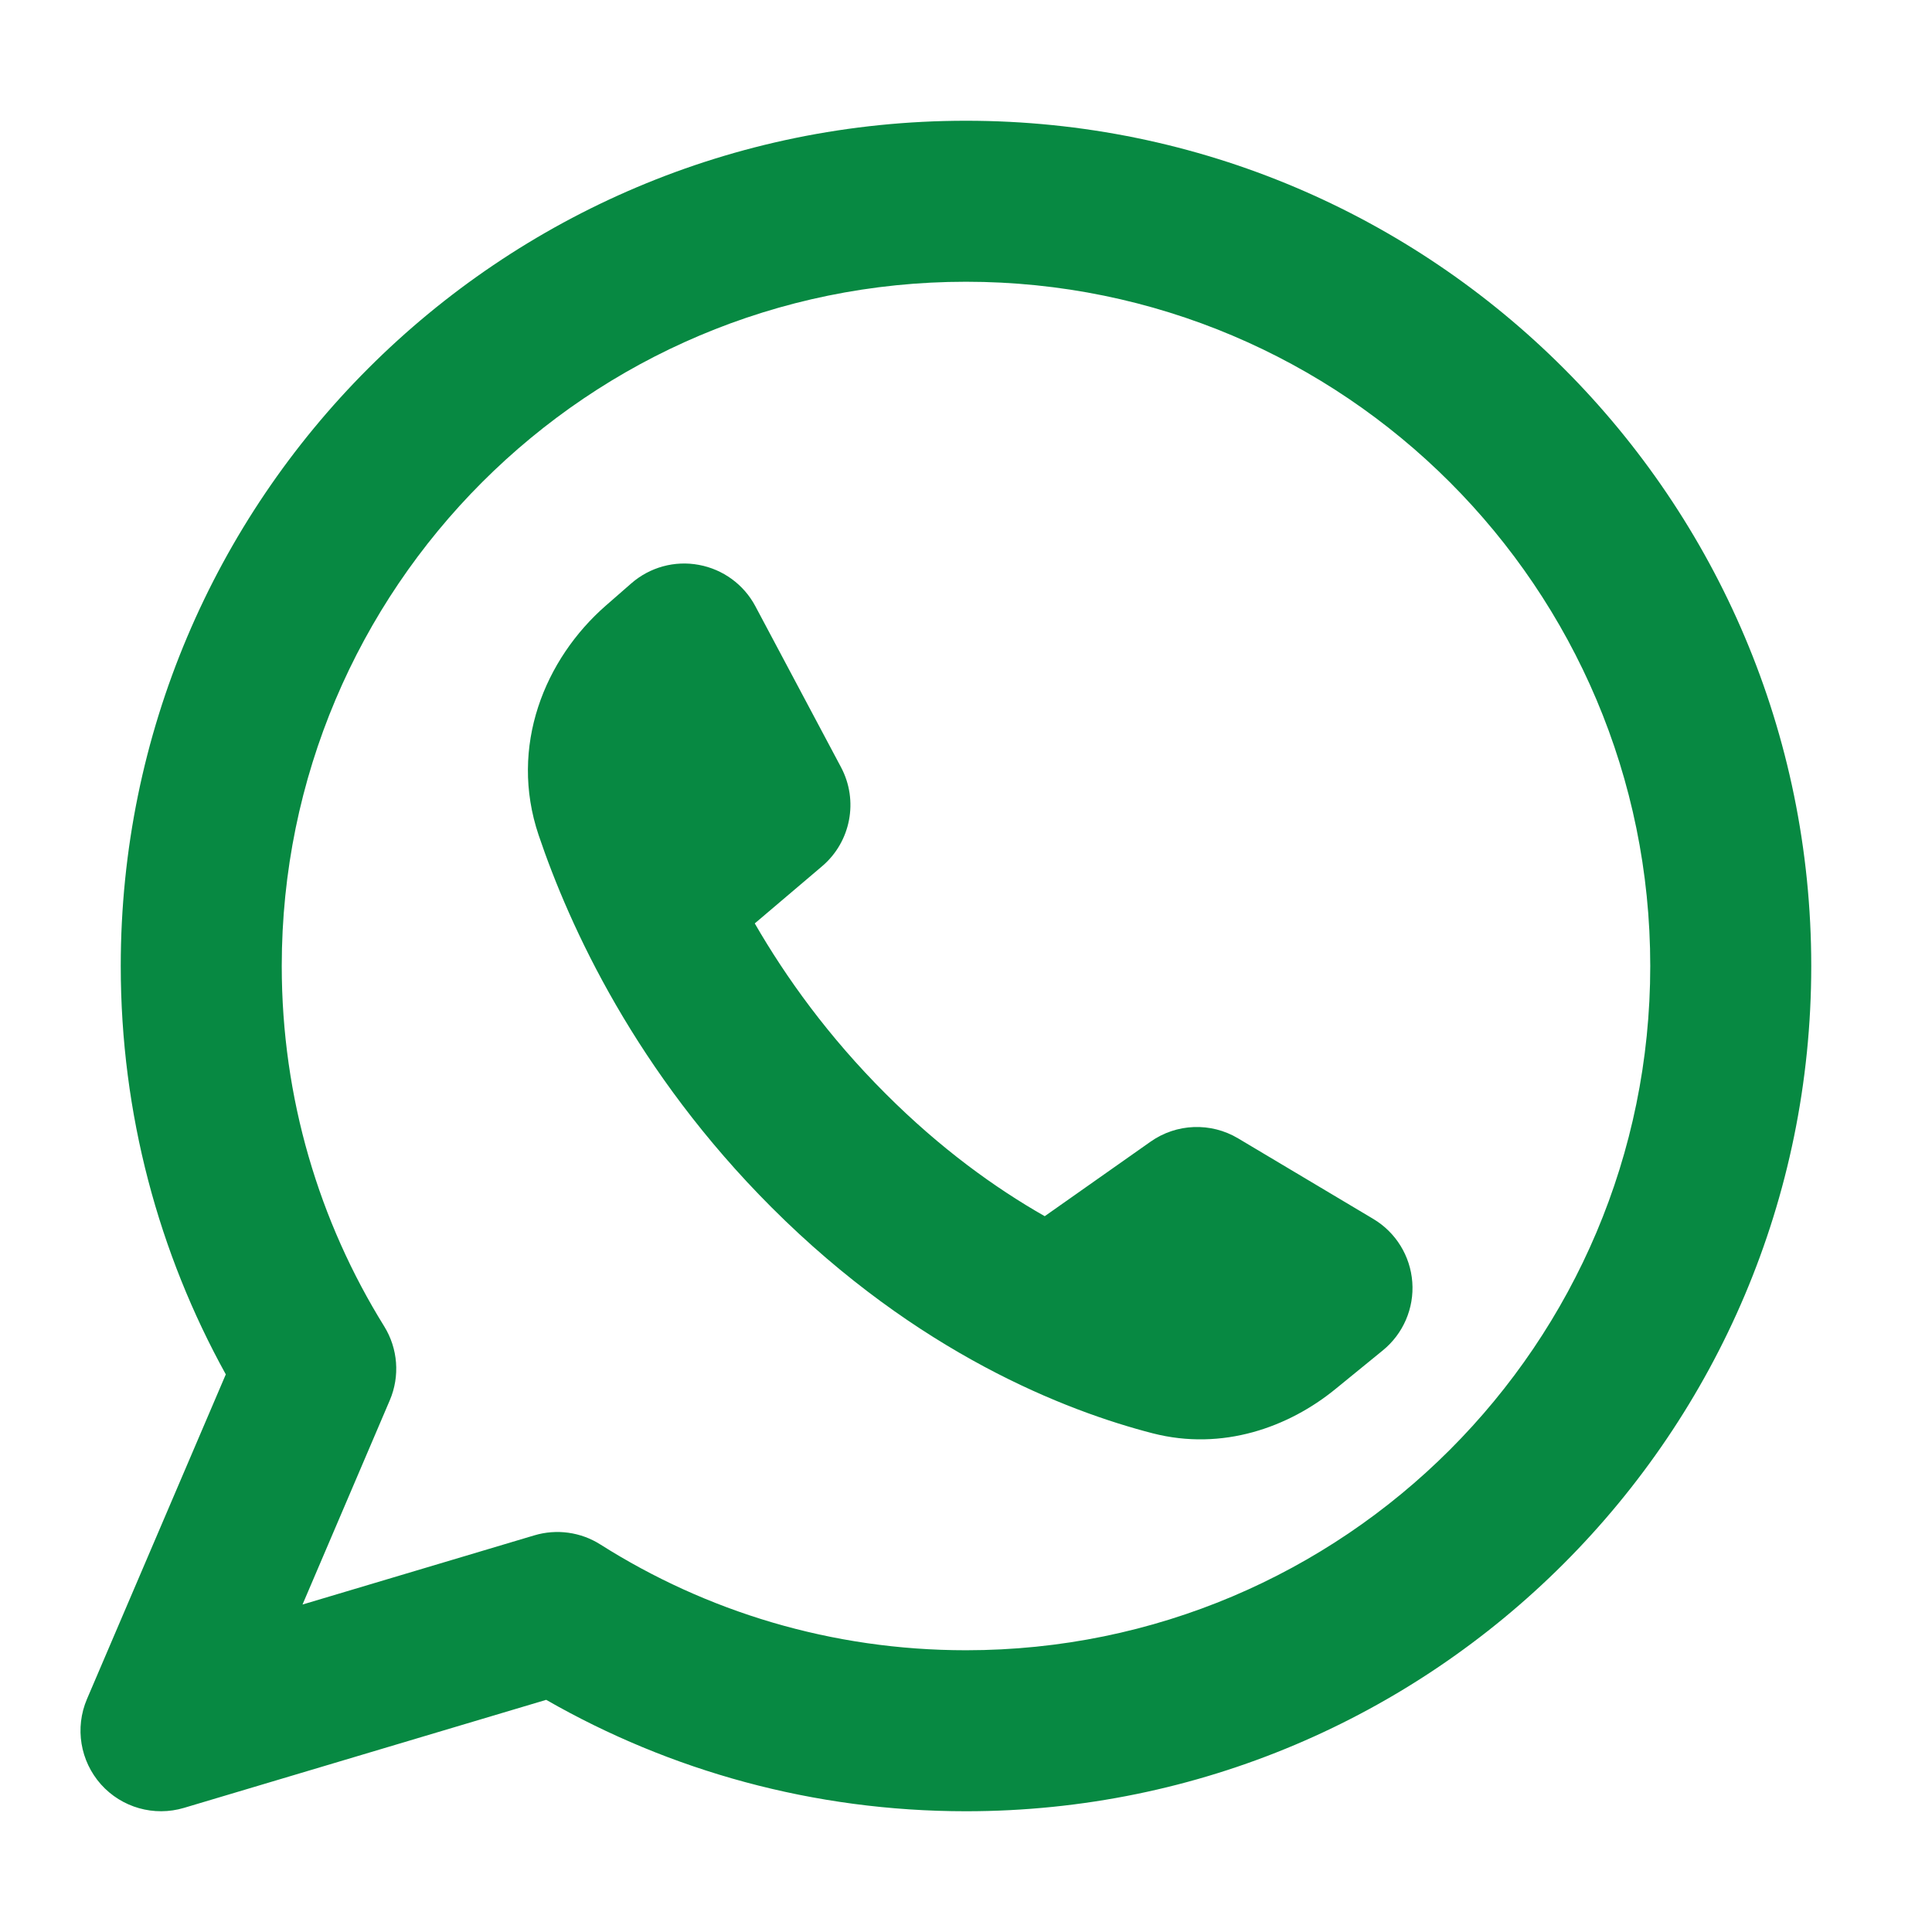
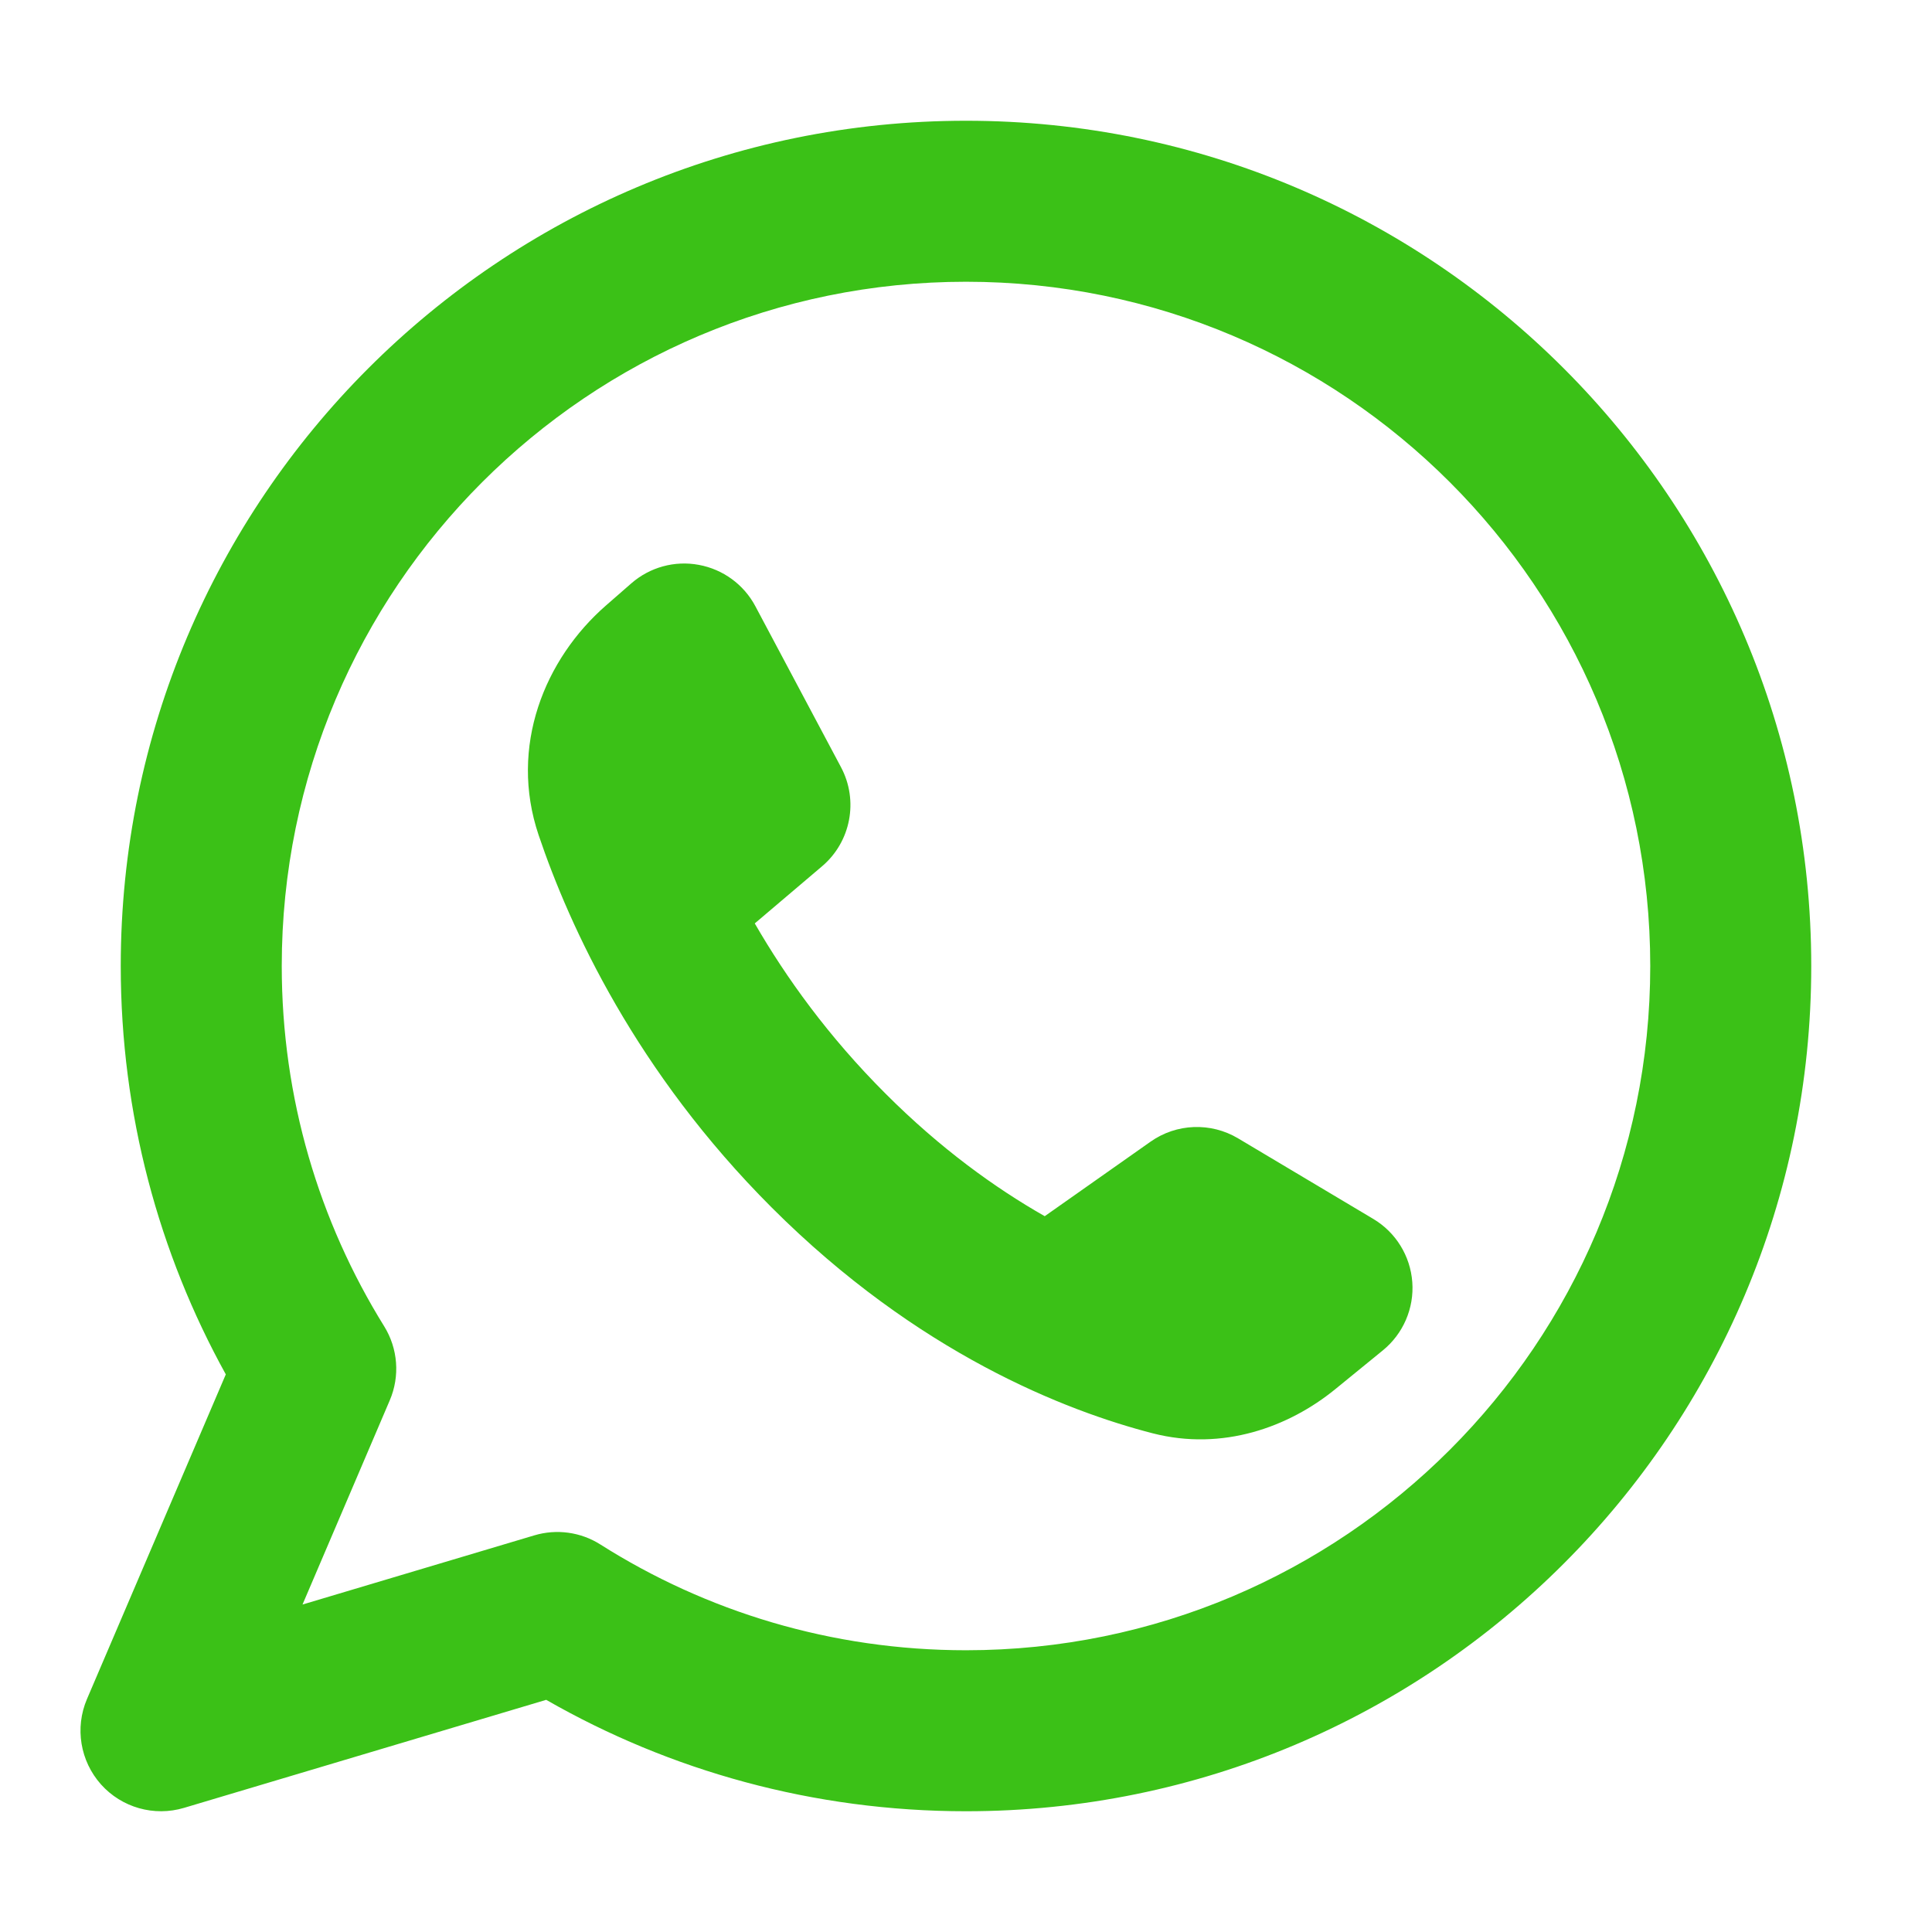
<svg xmlns="http://www.w3.org/2000/svg" width="800px" height="800px" viewBox="0 0 24 24" fill="none">
-   <path fill-rule="evenodd" clip-rule="evenodd" d="M3.5 12C3.5 7.306 7.306 3.5 12 3.5C16.694 3.5 20.5 7.306 20.5 12C20.5 16.694 16.694 20.5 12 20.5C10.328 20.5 8.771 20.018 7.458 19.186C7.214 19.031 6.914 18.99 6.637 19.073L3.758 19.932L4.842 17.395C4.97 17.096 4.944 16.752 4.772 16.475C3.966 15.176 3.5 13.644 3.5 12ZM12 1.5C6.201 1.5 1.5 6.201 1.5 12C1.5 13.838 1.973 15.568 2.805 17.073L1.08 21.107C0.928 21.464 0.996 21.876 1.254 22.166C1.512 22.455 1.914 22.569 2.286 22.458L6.785 21.116C8.322 21.997 10.104 22.5 12 22.5C17.799 22.5 22.5 17.799 22.5 12C22.5 6.201 17.799 1.5 12 1.5ZM14.293 14.182L12.978 15.108C12.363 14.758 11.682 14.268 11 13.585C10.29 12.876 9.764 12.143 9.376 11.471L10.211 10.762C10.57 10.458 10.668 9.945 10.447 9.53L9.383 7.53C9.24 7.261 8.981 7.072 8.681 7.017C8.381 6.961 8.072 7.046 7.842 7.247L7.527 7.522C6.768 8.184 6.319 9.272 6.691 10.374C7.077 11.516 7.9 13.314 9.586 15C11.399 16.813 13.241 17.527 14.319 17.805C15.187 18.028 16.008 17.729 16.587 17.257L17.178 16.775C17.431 16.569 17.568 16.252 17.544 15.927C17.52 15.601 17.339 15.308 17.058 15.141L15.38 14.141C15.041 13.939 14.615 13.955 14.293 14.182Z" fill="#078942" />
+   <path fill-rule="evenodd" clip-rule="evenodd" d="M3.5 12C3.5 7.306 7.306 3.5 12 3.5C16.694 3.5 20.5 7.306 20.5 12C20.5 16.694 16.694 20.5 12 20.5C10.328 20.5 8.771 20.018 7.458 19.186C7.214 19.031 6.914 18.99 6.637 19.073L3.758 19.932L4.842 17.395C4.97 17.096 4.944 16.752 4.772 16.475C3.966 15.176 3.5 13.644 3.5 12ZM12 1.5C6.201 1.5 1.5 6.201 1.5 12C1.5 13.838 1.973 15.568 2.805 17.073L1.08 21.107C0.928 21.464 0.996 21.876 1.254 22.166C1.512 22.455 1.914 22.569 2.286 22.458L6.785 21.116C8.322 21.997 10.104 22.5 12 22.5C17.799 22.5 22.5 17.799 22.5 12C22.5 6.201 17.799 1.5 12 1.5ZM14.293 14.182L12.978 15.108C12.363 14.758 11.682 14.268 11 13.585C10.29 12.876 9.764 12.143 9.376 11.471L10.211 10.762C10.57 10.458 10.668 9.945 10.447 9.53L9.383 7.53C9.24 7.261 8.981 7.072 8.681 7.017C8.381 6.961 8.072 7.046 7.842 7.247L7.527 7.522C6.768 8.184 6.319 9.272 6.691 10.374C7.077 11.516 7.9 13.314 9.586 15C11.399 16.813 13.241 17.527 14.319 17.805C15.187 18.028 16.008 17.729 16.587 17.257L17.178 16.775C17.431 16.569 17.568 16.252 17.544 15.927C17.52 15.601 17.339 15.308 17.058 15.141L15.38 14.141C15.041 13.939 14.615 13.955 14.293 14.182Z" fill="#3BC117" />
</svg>
